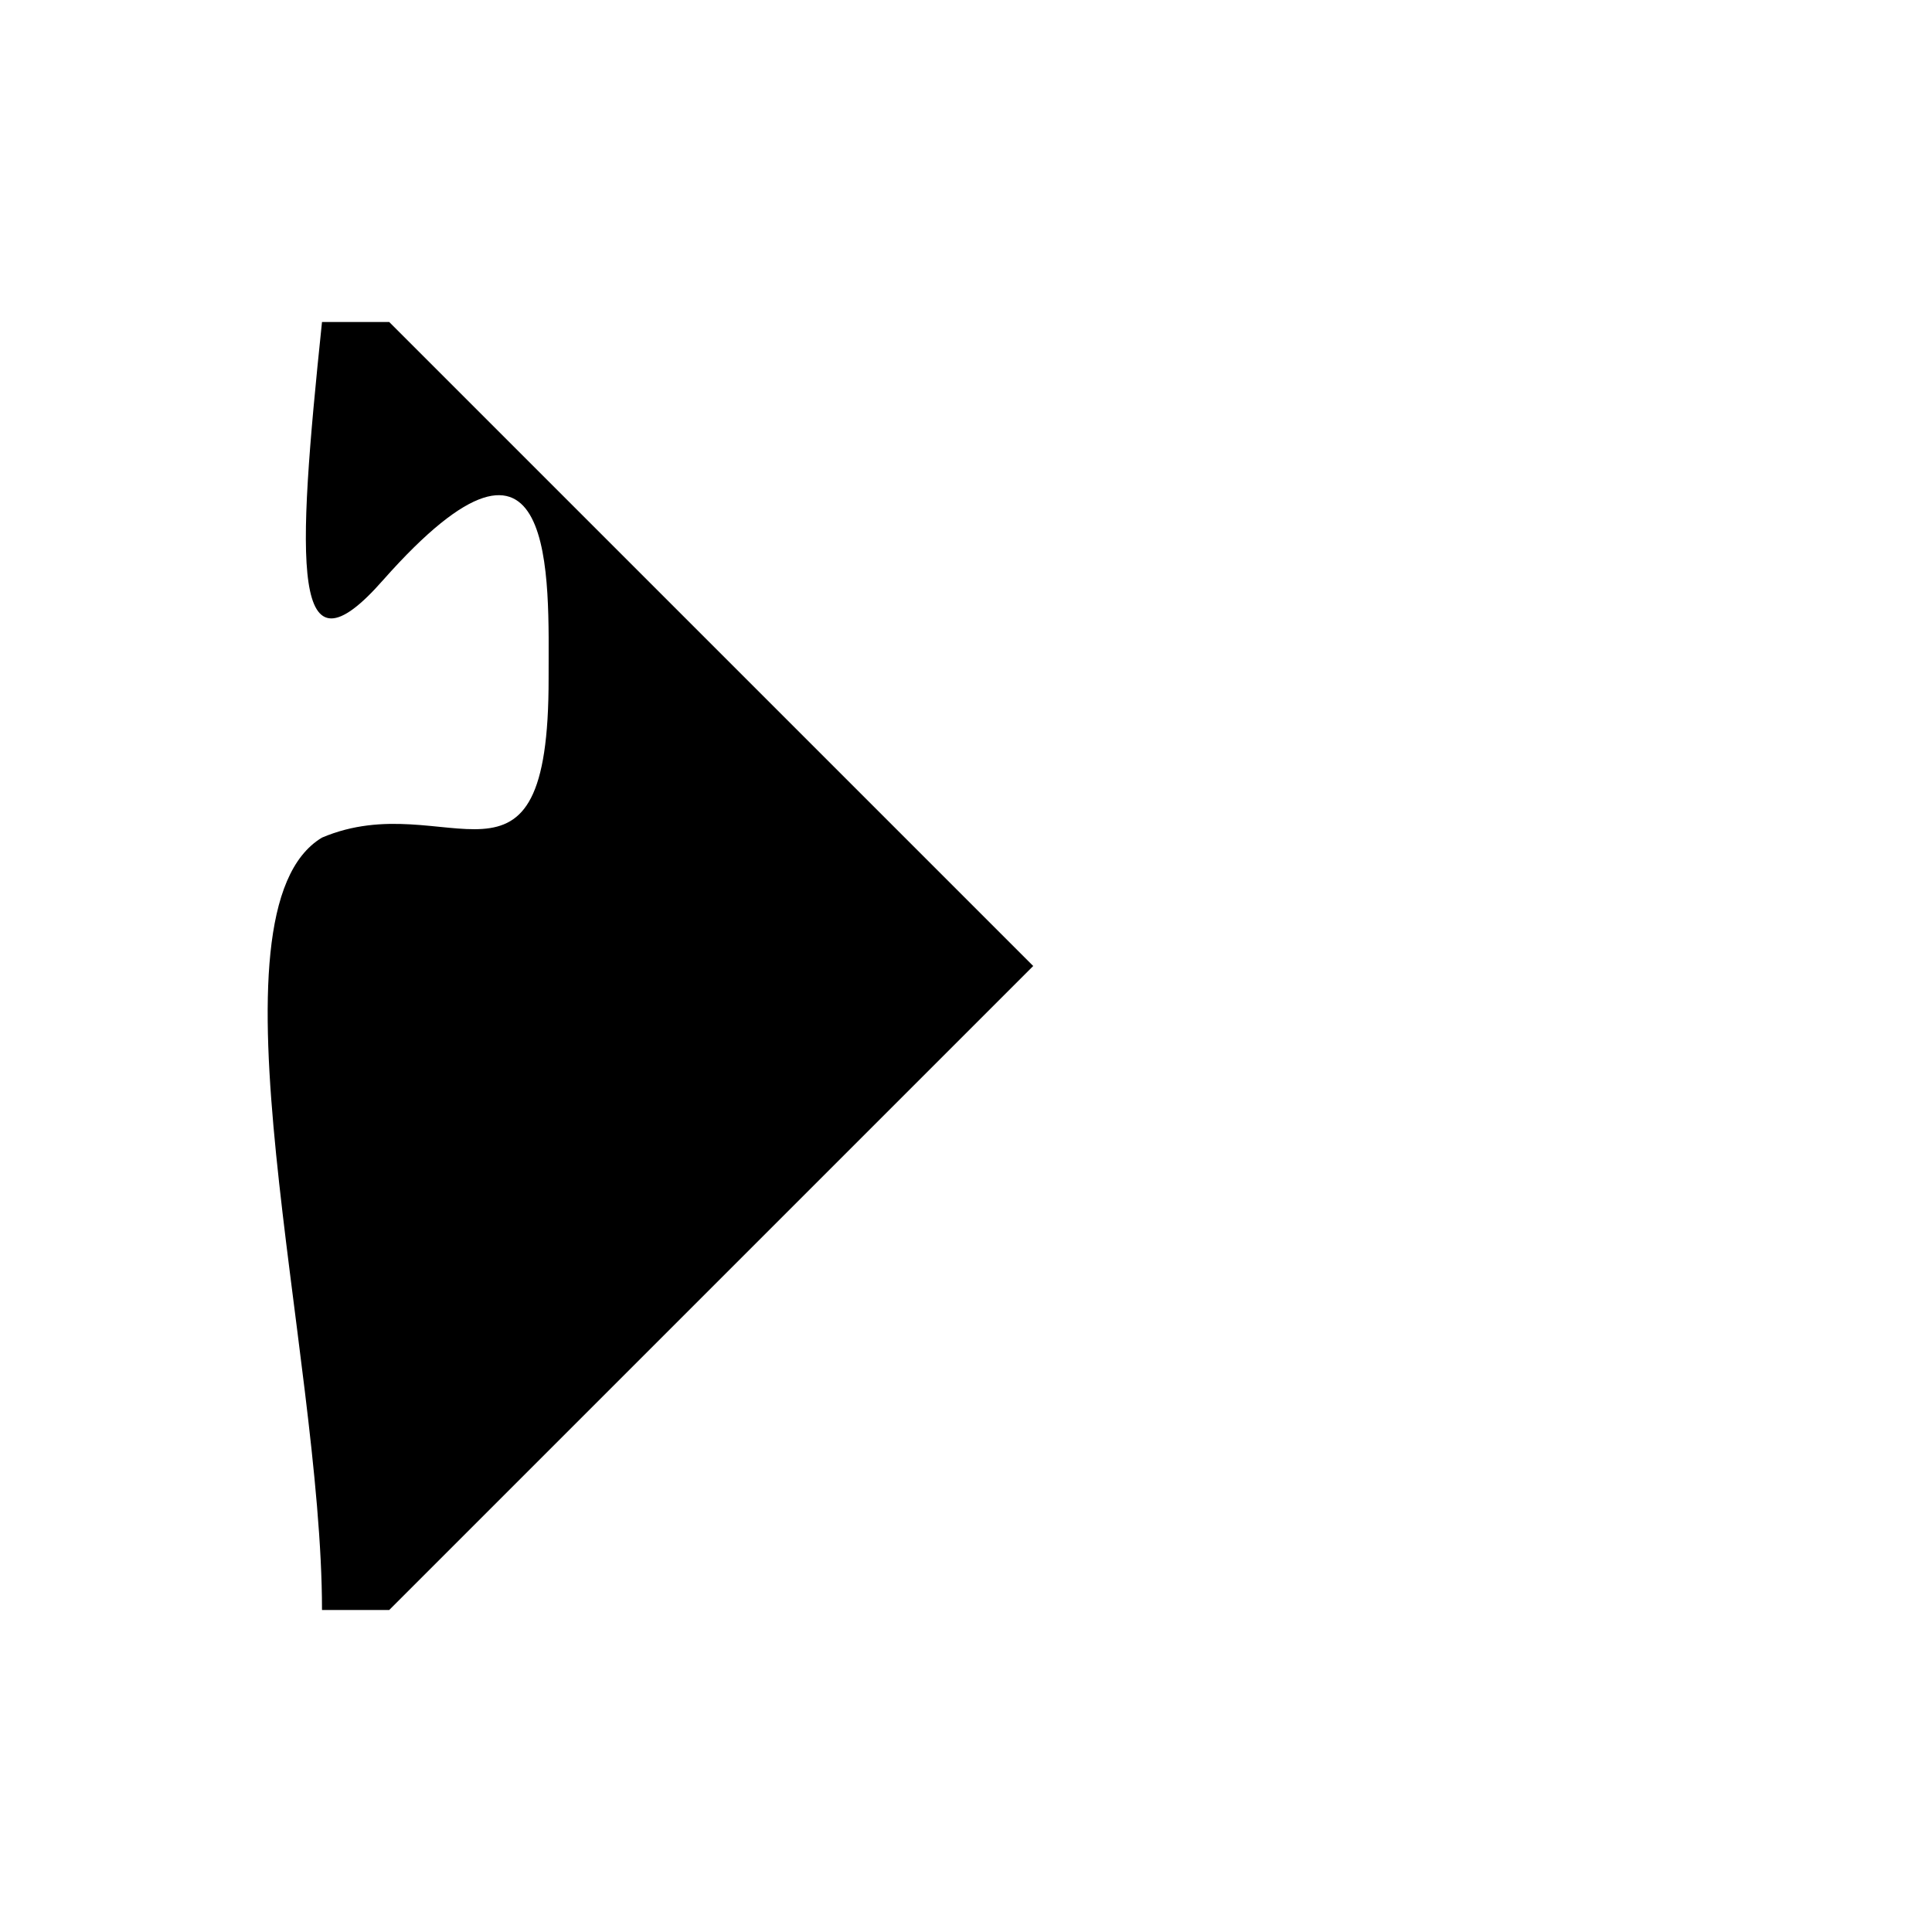
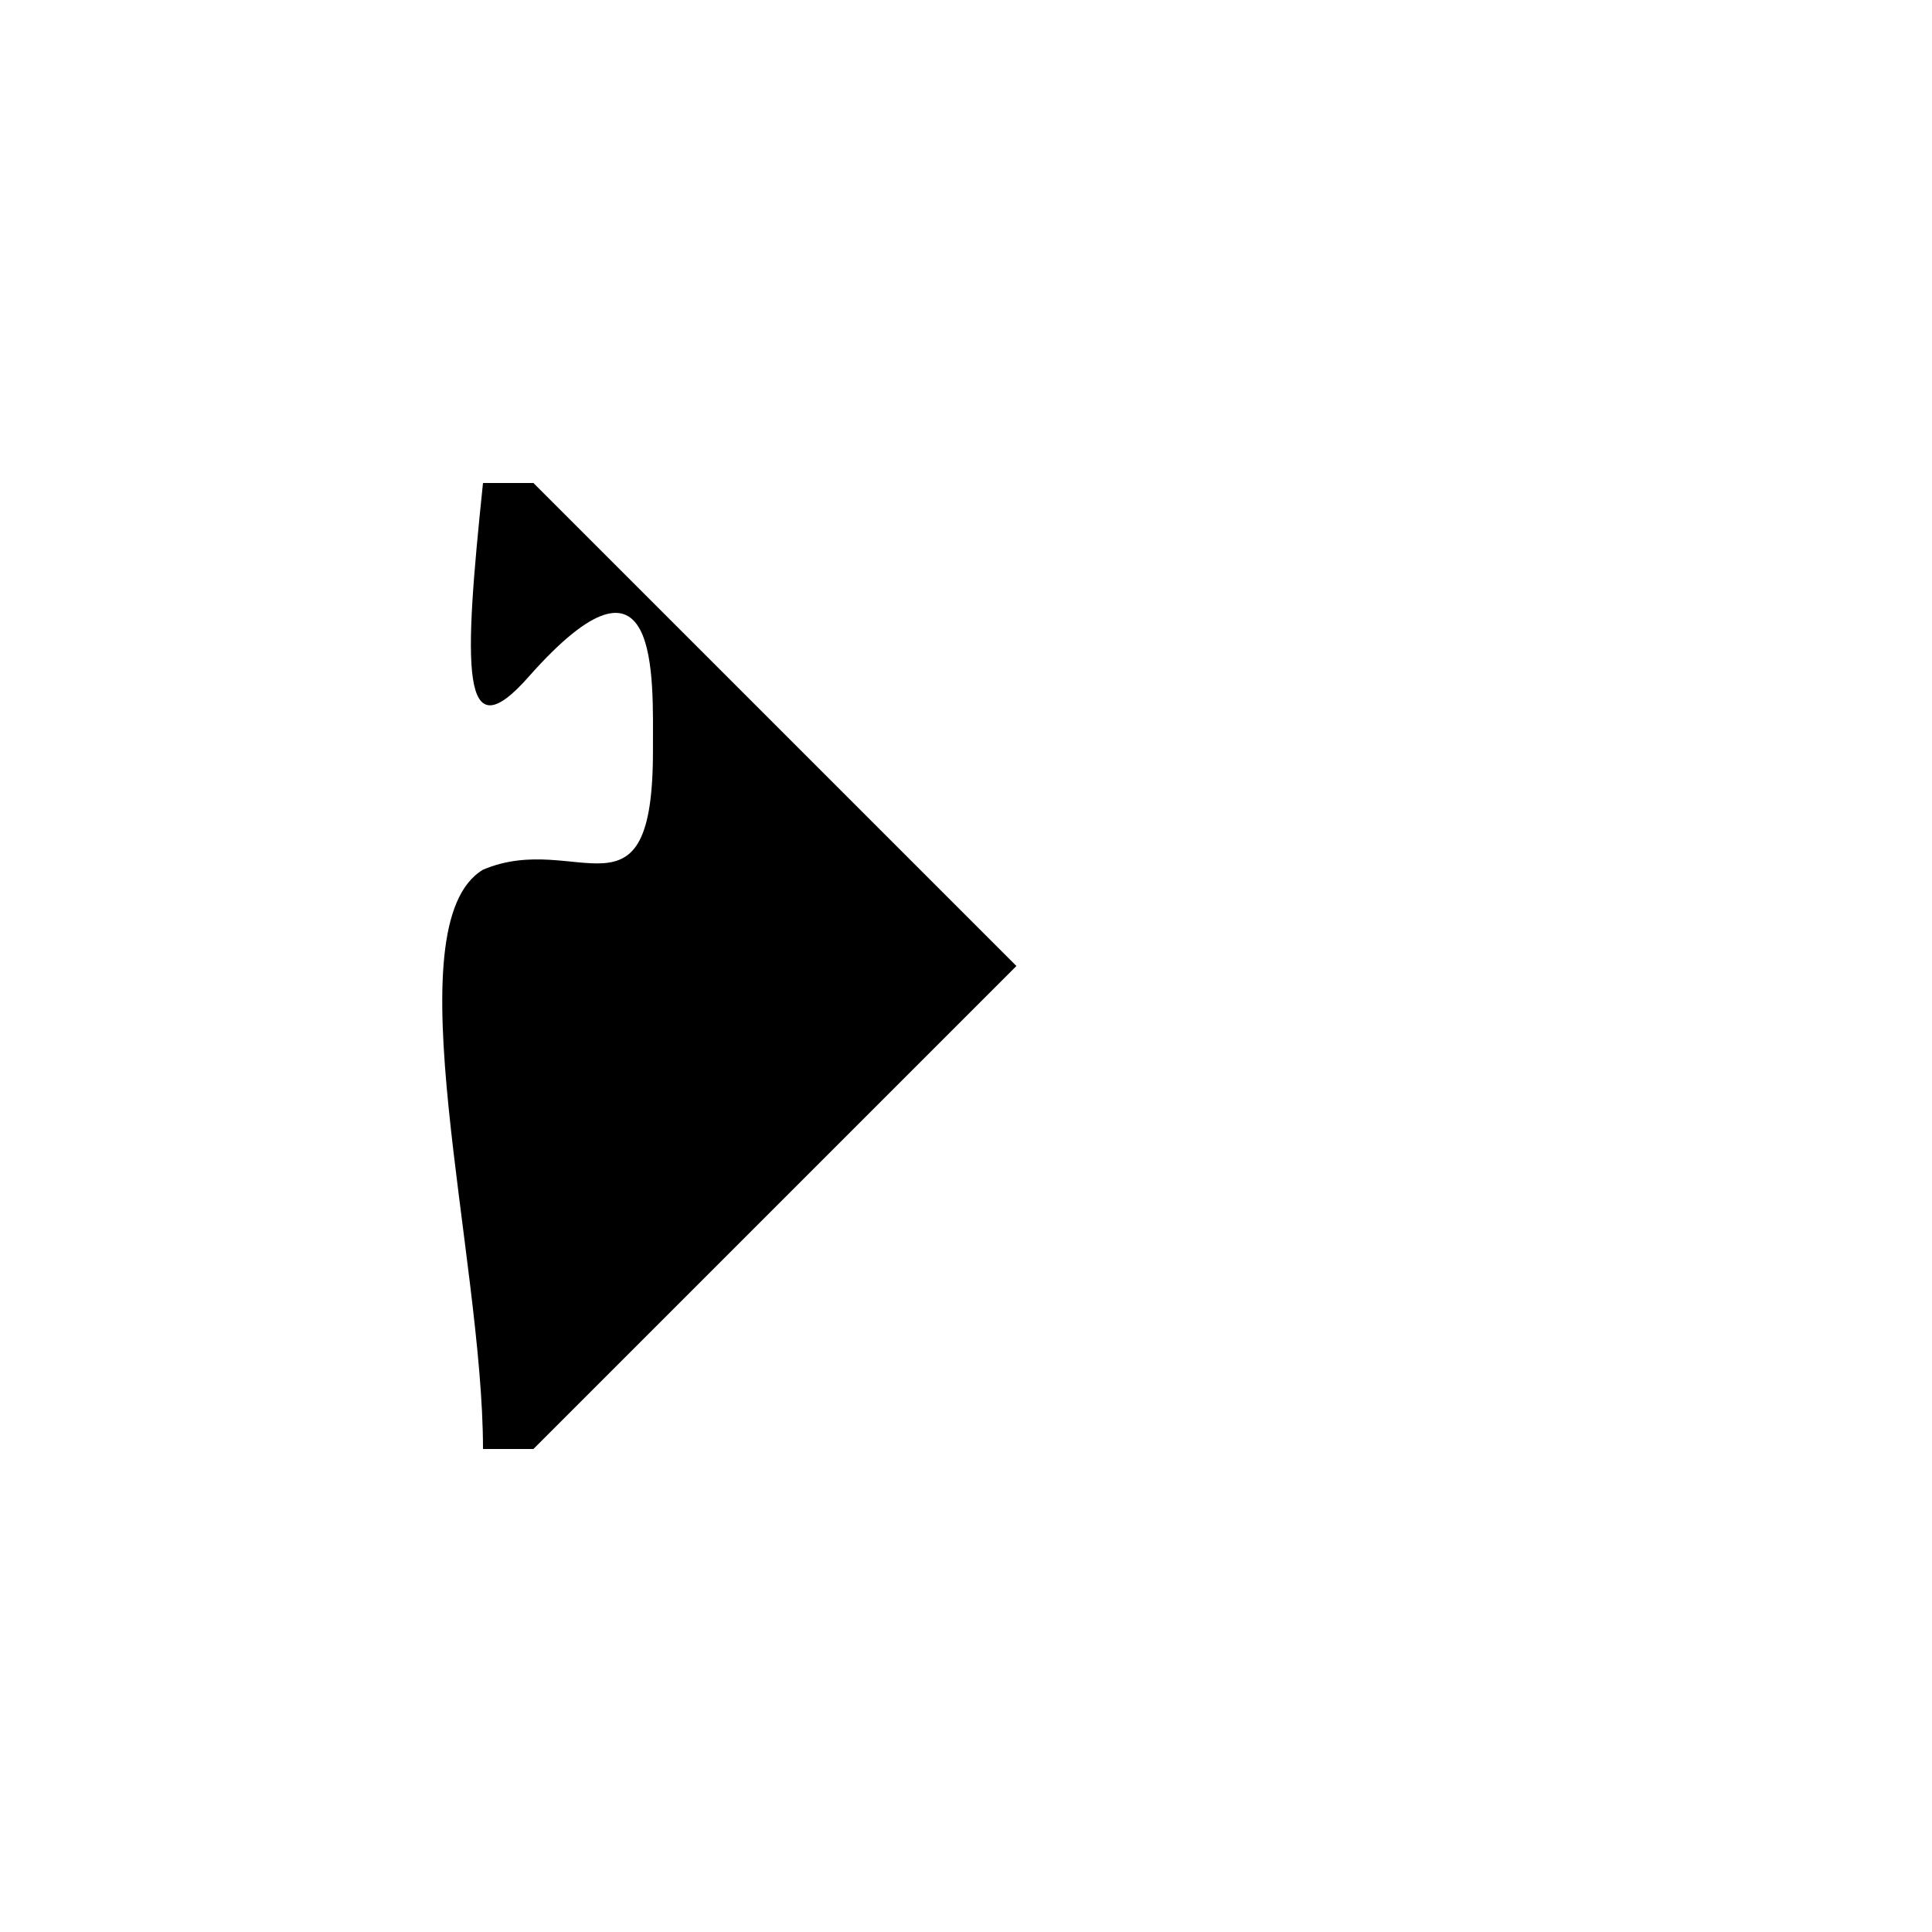
- <svg xmlns="http://www.w3.org/2000/svg" version="1.0" width="150" height="150" id="svg2">
+ <svg xmlns="http://www.w3.org/2000/svg" version="1.0" width="200" height="200" id="svg2">
  <defs id="defs4">
    </defs>
-   <path d="M 25,25 C 23.01,44.094 22.613,53.157 29.75,45.031 C 43.378,29.644 42.58,45.038 42.594,52.625 C 42.629,71.506 34.74,60.897 25,65.031 C 15.509,70.727 25,105.01 25,125 L 30.219,125 L 80.219,75 L 30.219,25 L 25,25 z " style="fill:#000000;fill-opacity:1;stroke:none;stroke-width:2;stroke-linecap:round;stroke-linejoin:round;stroke-miterlimit:4;stroke-opacity:1" id="path2497" />
+   <path d="M 50,50 C 48.011,69.094 47.613,78.157 54.75,70.031 C 68.379,54.644 67.58,70.038 67.594,77.625 C 67.629,96.506 59.74,85.897 50,90.031 C 40.509,95.727 50,130.01 50,150 L 55.219,150 L 105.219,100 L 55.219,50 L 50,50 z " style="fill:#000000;fill-opacity:1;stroke:none;stroke-width:2;stroke-linecap:round;stroke-linejoin:round;stroke-miterlimit:4;stroke-opacity:1" id="path2497" />
</svg>
